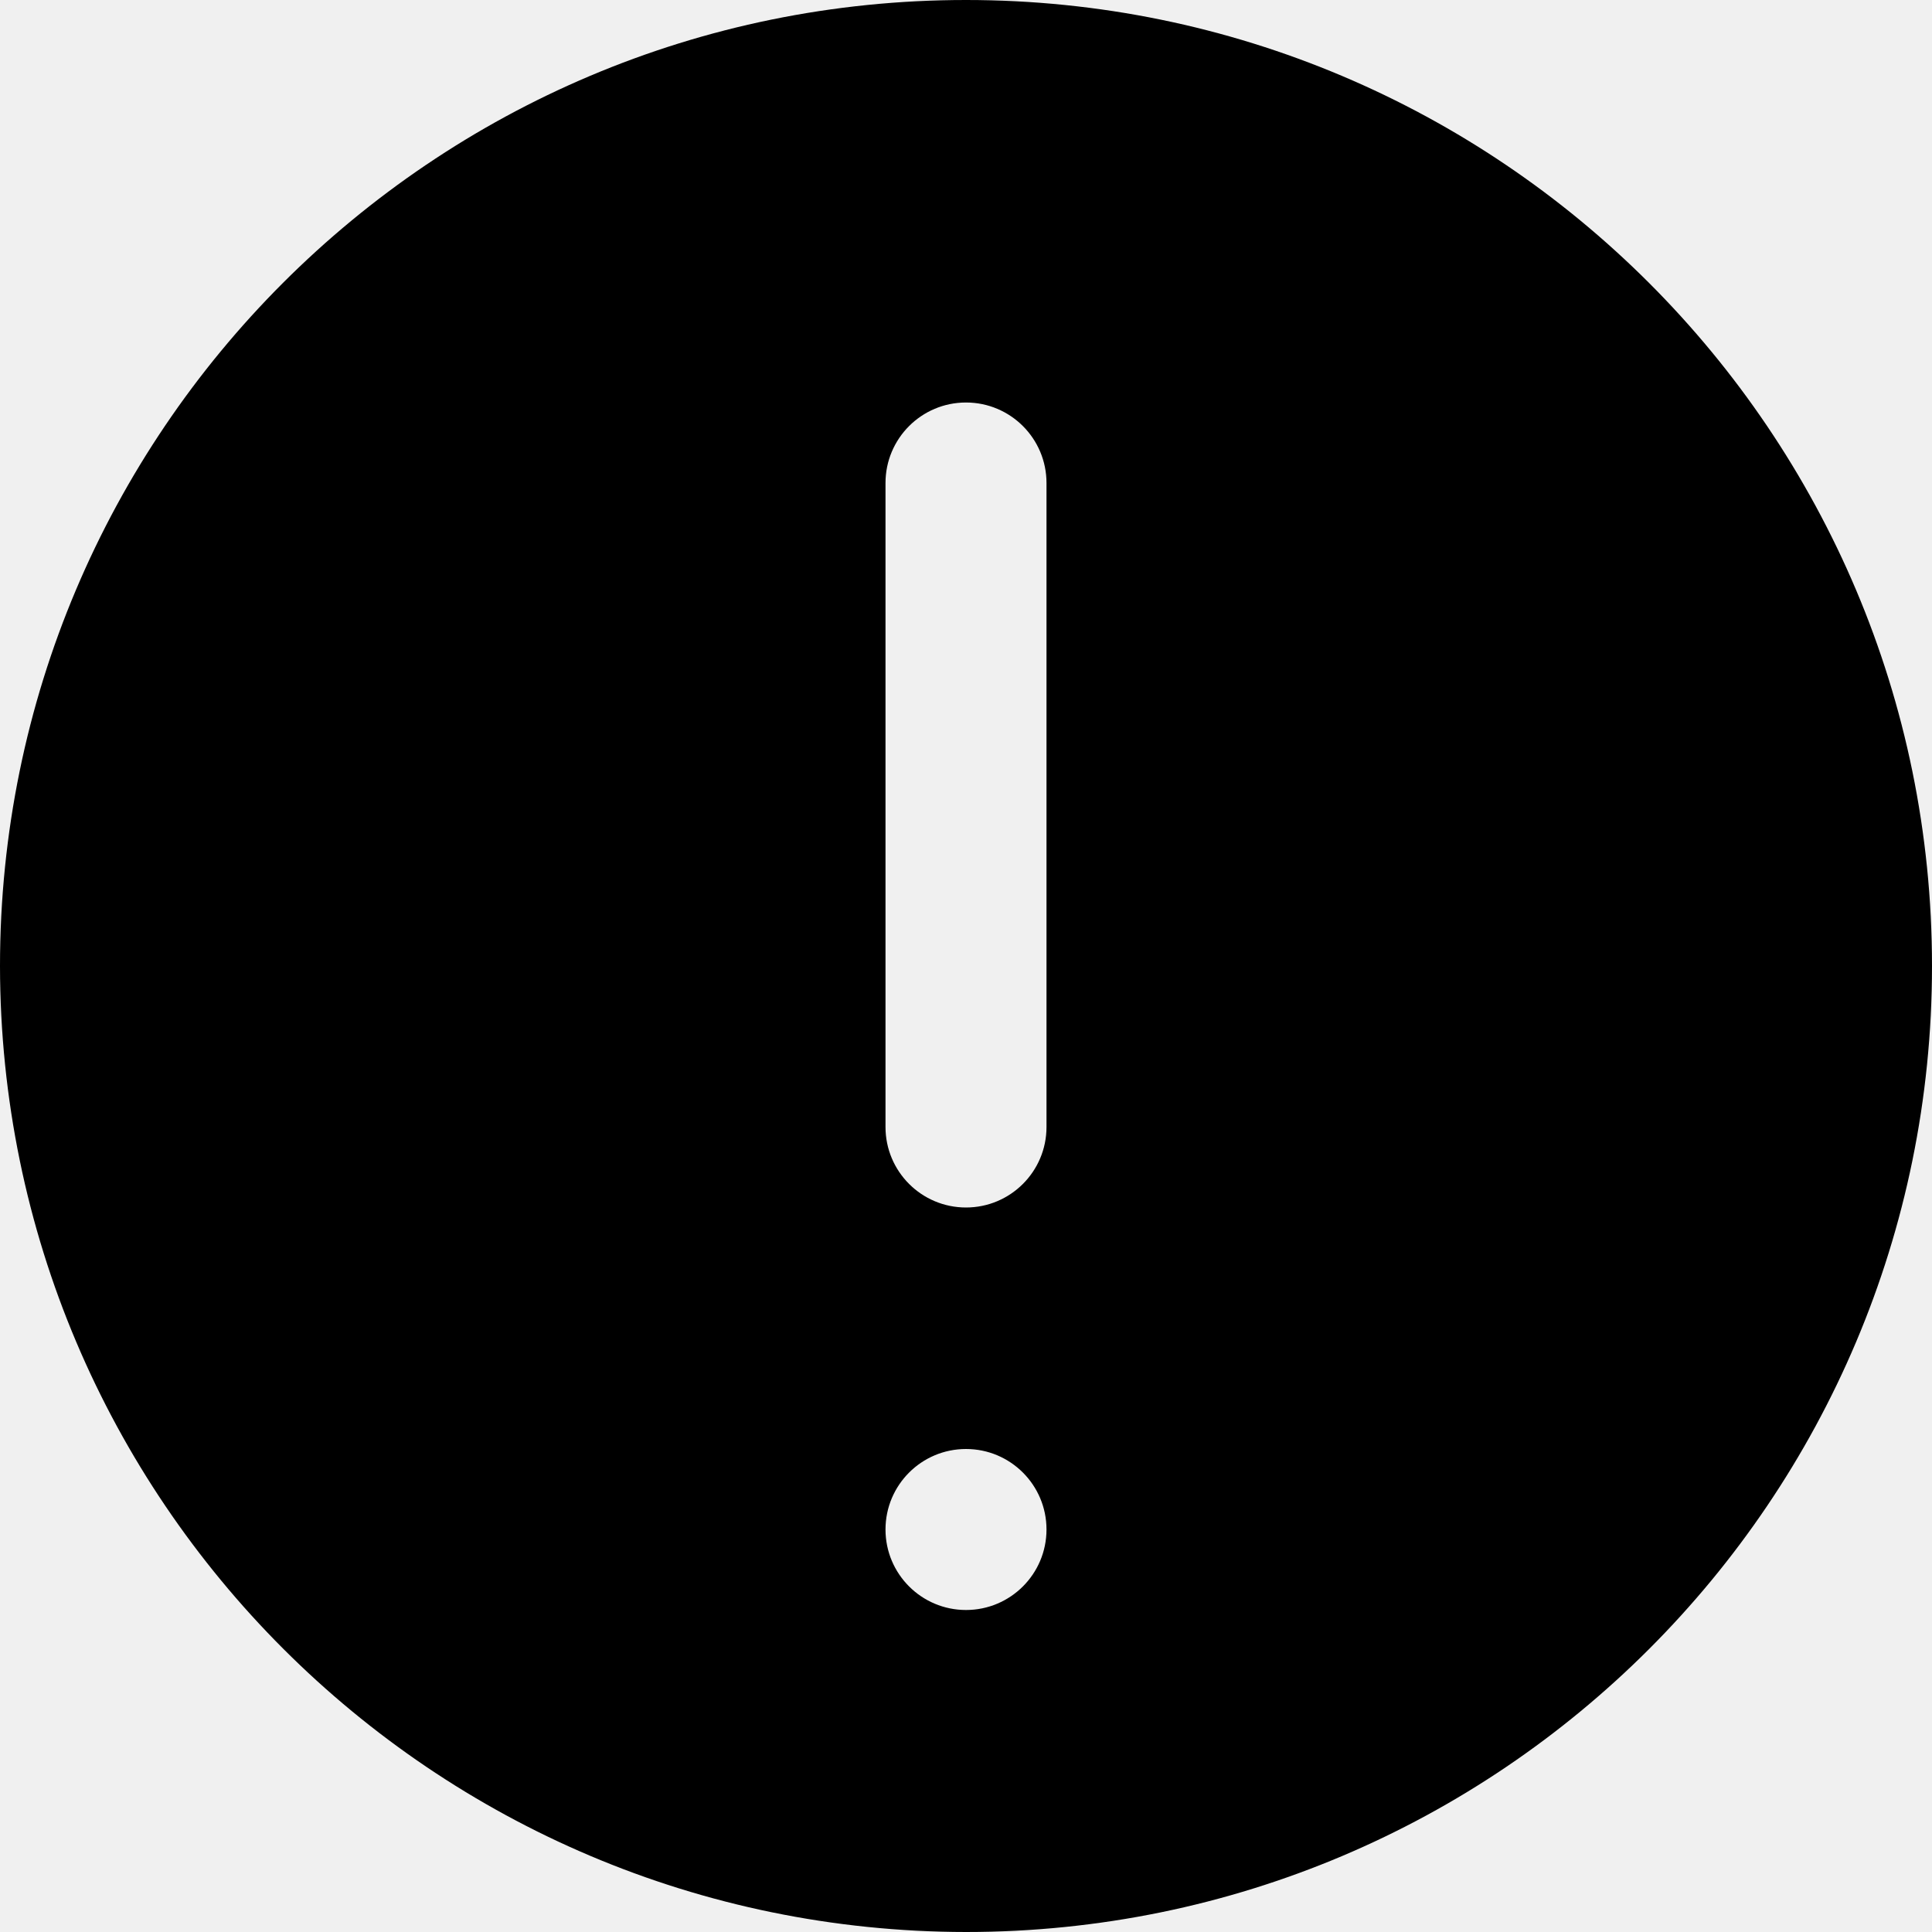
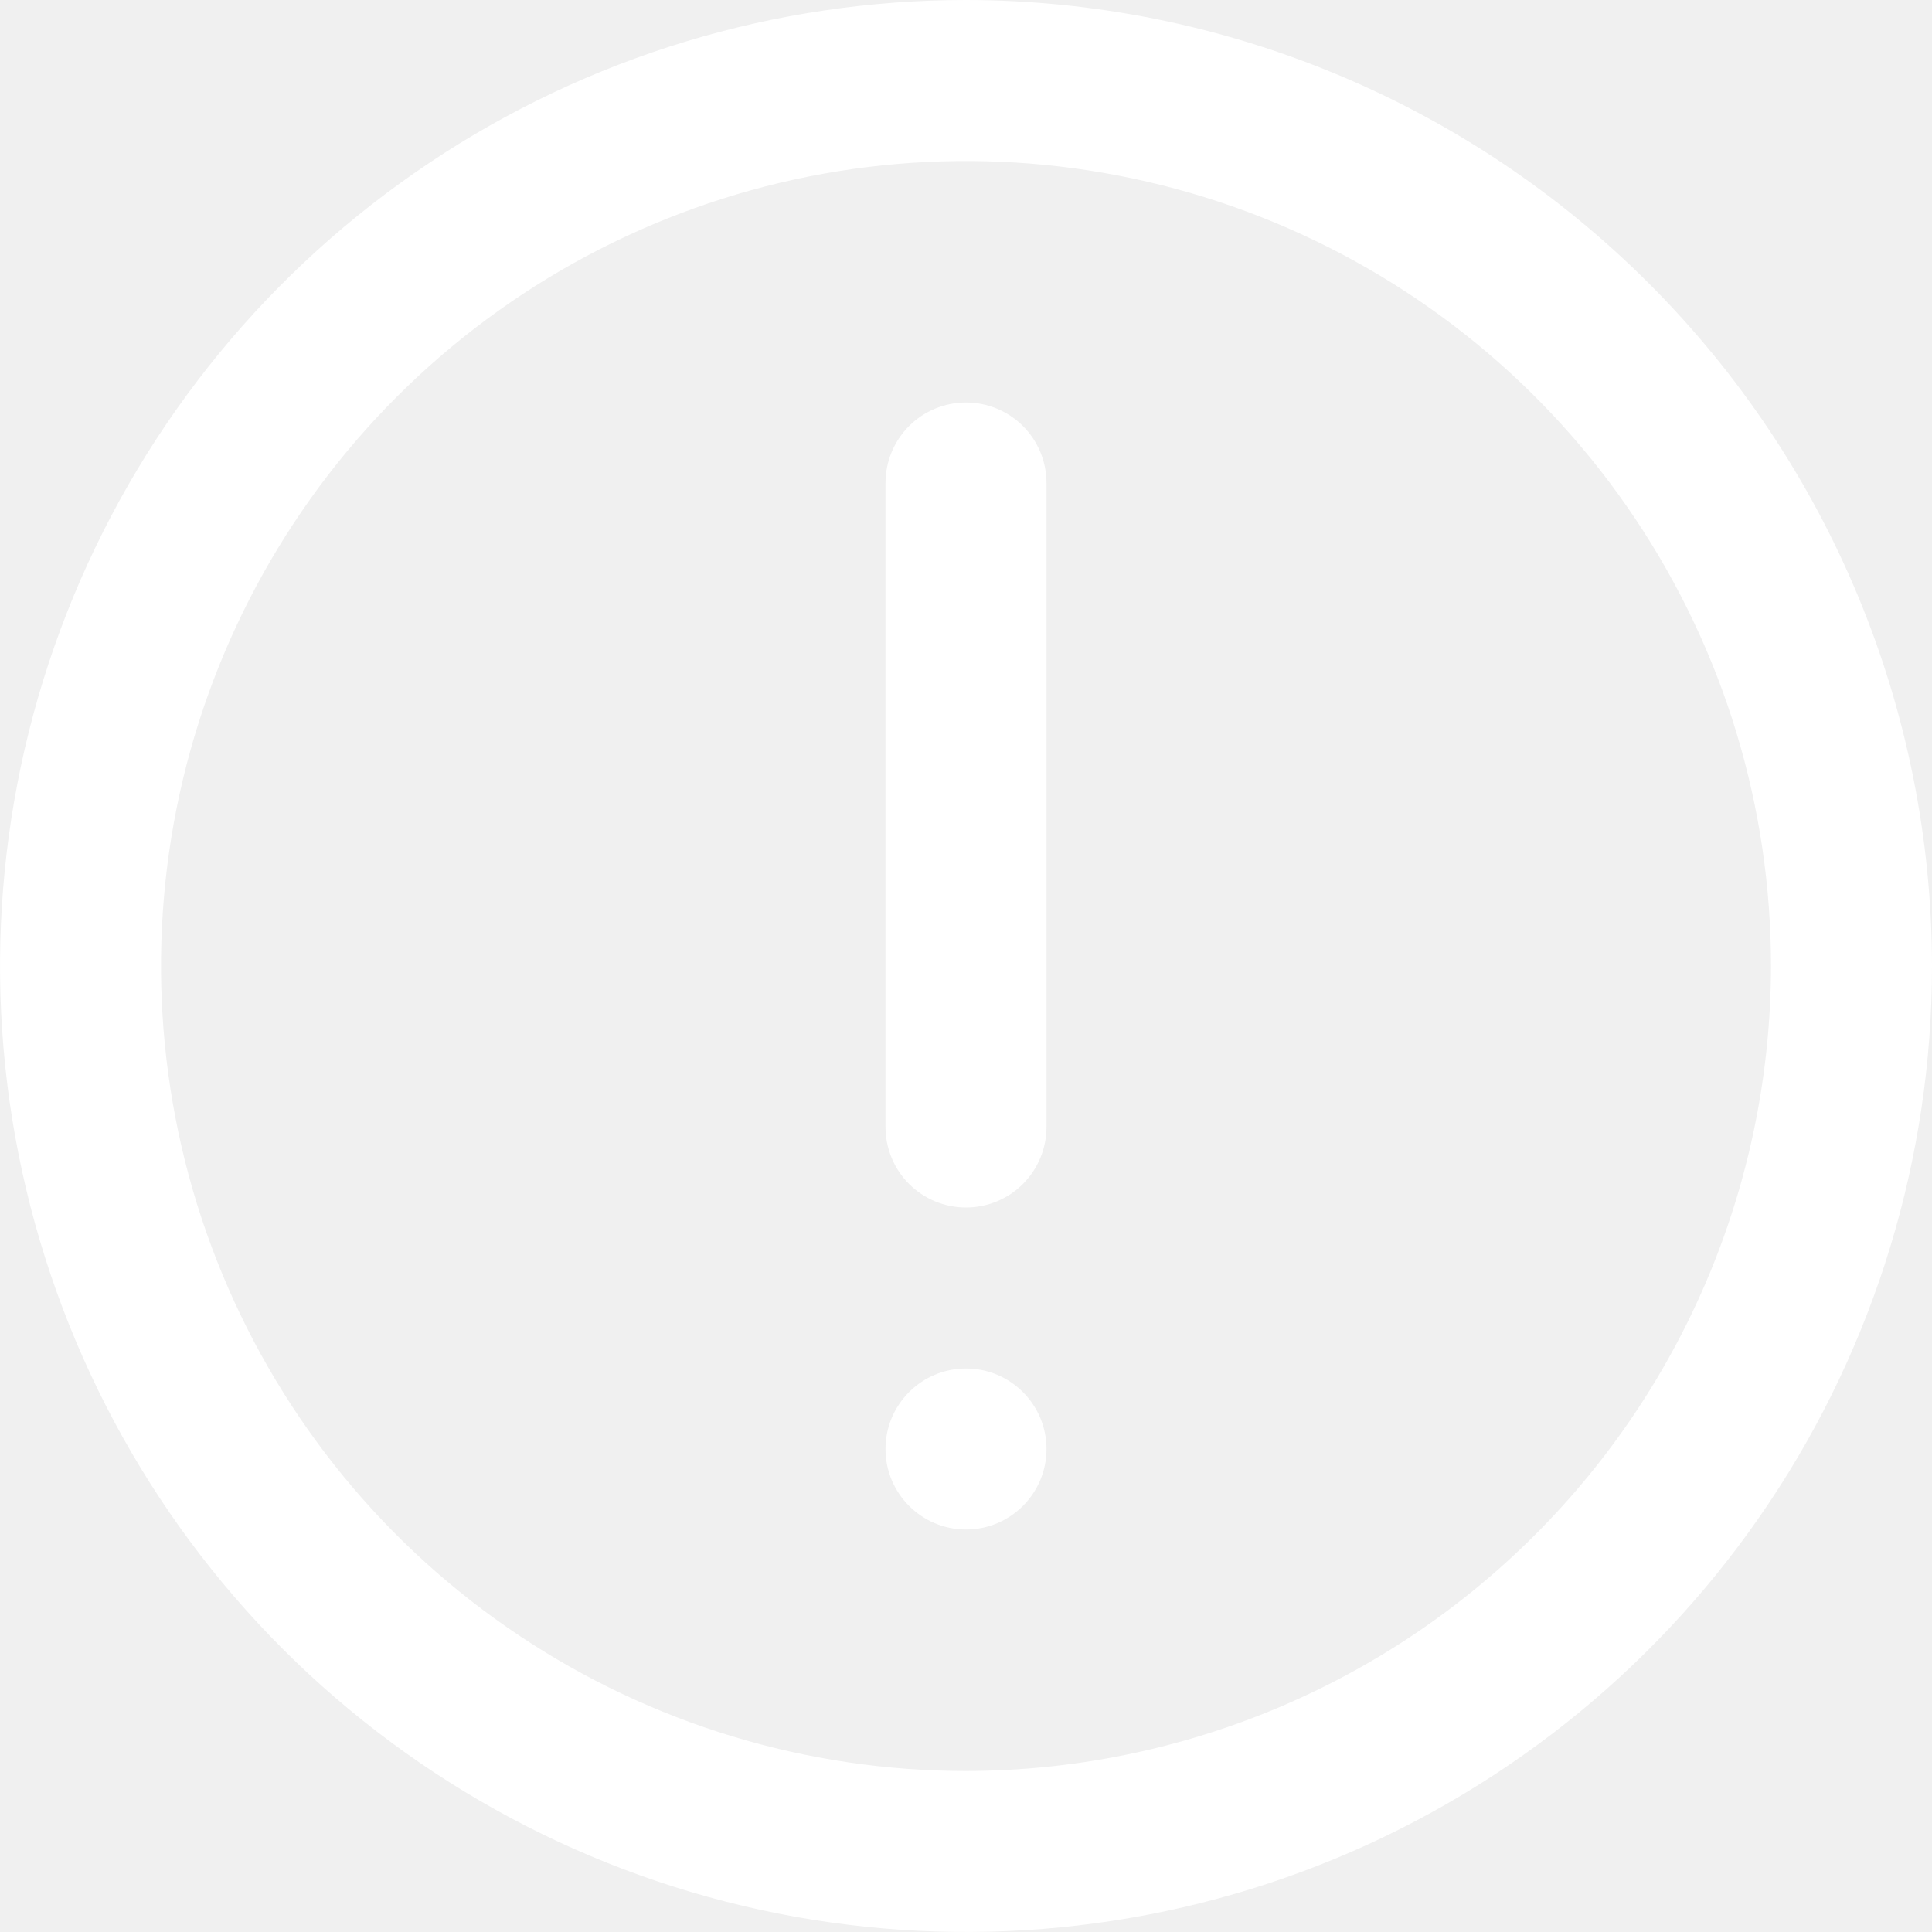
- <svg xmlns="http://www.w3.org/2000/svg" version="1.1" id="Capa_1" x="0px" y="0px" viewBox="0 0 512 512" style="enable-background:new 0 0 512 512;" xml:space="preserve" width="512" height="512">
-   <g>
-     <path d="M256,512c141.385,0,256-114.615,256-256S397.385,0,256,0S0,114.615,0,256C0.153,397.322,114.678,511.847,256,512z    M234.667,128c0-11.782,9.551-21.333,21.333-21.333c11.782,0,21.333,9.551,21.333,21.333v170.667   c0,11.782-9.551,21.333-21.333,21.333c-11.782,0-21.333-9.551-21.333-21.333V128z M256,384c11.782,0,21.333,9.551,21.333,21.333   s-9.551,21.333-21.333,21.333c-11.782,0-21.333-9.551-21.333-21.333S244.218,384,256,384z" />
+ <svg xmlns="http://www.w3.org/2000/svg" width="21" height="21" viewBox="0 0 21 21" fill="none">
+   <g clip-path="url(#clip0_157_6331)">
+     <path d="M10.5 0C8.423 0 6.393 0.616 4.667 1.77C2.94 2.923 1.594 4.563 0.799 6.482C0.005 8.4 -0.203 10.512 0.202 12.548C0.607 14.585 1.607 16.456 3.075 17.925C4.544 19.393 6.415 20.393 8.452 20.798C10.488 21.203 12.6 20.995 14.518 20.201C16.437 19.406 18.077 18.06 19.23 16.334C20.384 14.607 21 12.577 21 10.5C20.997 7.716 19.89 5.047 17.921 3.079C15.953 1.11 13.284 0.003 10.5 0V0ZM10.5 19.25C8.769 19.25 7.078 18.737 5.639 17.775C4.2 16.814 3.078 15.447 2.416 13.848C1.754 12.25 1.581 10.49 1.918 8.793C2.256 7.096 3.089 5.537 4.313 4.313C5.537 3.089 7.096 2.256 8.793 1.918C10.49 1.581 12.25 1.754 13.848 2.416C15.447 3.078 16.814 4.2 17.775 5.639C18.737 7.078 19.25 8.769 19.25 10.5C19.247 12.82 18.325 15.044 16.684 16.684C15.044 18.325 12.82 19.247 10.5 19.25Z" fill="white" />
+     <path d="M10.5 4.375C10.268 4.375 10.045 4.467 9.881 4.631C9.717 4.795 9.625 5.018 9.625 5.25V12.25C9.625 12.482 9.717 12.705 9.881 12.869C10.045 13.033 10.268 13.125 10.5 13.125C10.732 13.125 10.955 13.033 11.119 12.869C11.283 12.705 11.375 12.482 11.375 12.25V5.25C11.375 5.018 11.283 4.795 11.119 4.631C10.955 4.467 10.732 4.375 10.5 4.375Z" fill="white" />
+     <path d="M11.375 15.75C11.375 15.267 10.983 14.875 10.5 14.875C10.017 14.875 9.625 15.267 9.625 15.75C9.625 16.233 10.017 16.625 10.5 16.625C10.983 16.625 11.375 16.233 11.375 15.75Z" fill="white" />
  </g>
+   <defs>
+     <clipPath id="clip0_157_6331">
+       <rect width="21" height="21" fill="white" />
+     </clipPath>
+   </defs>
</svg>
